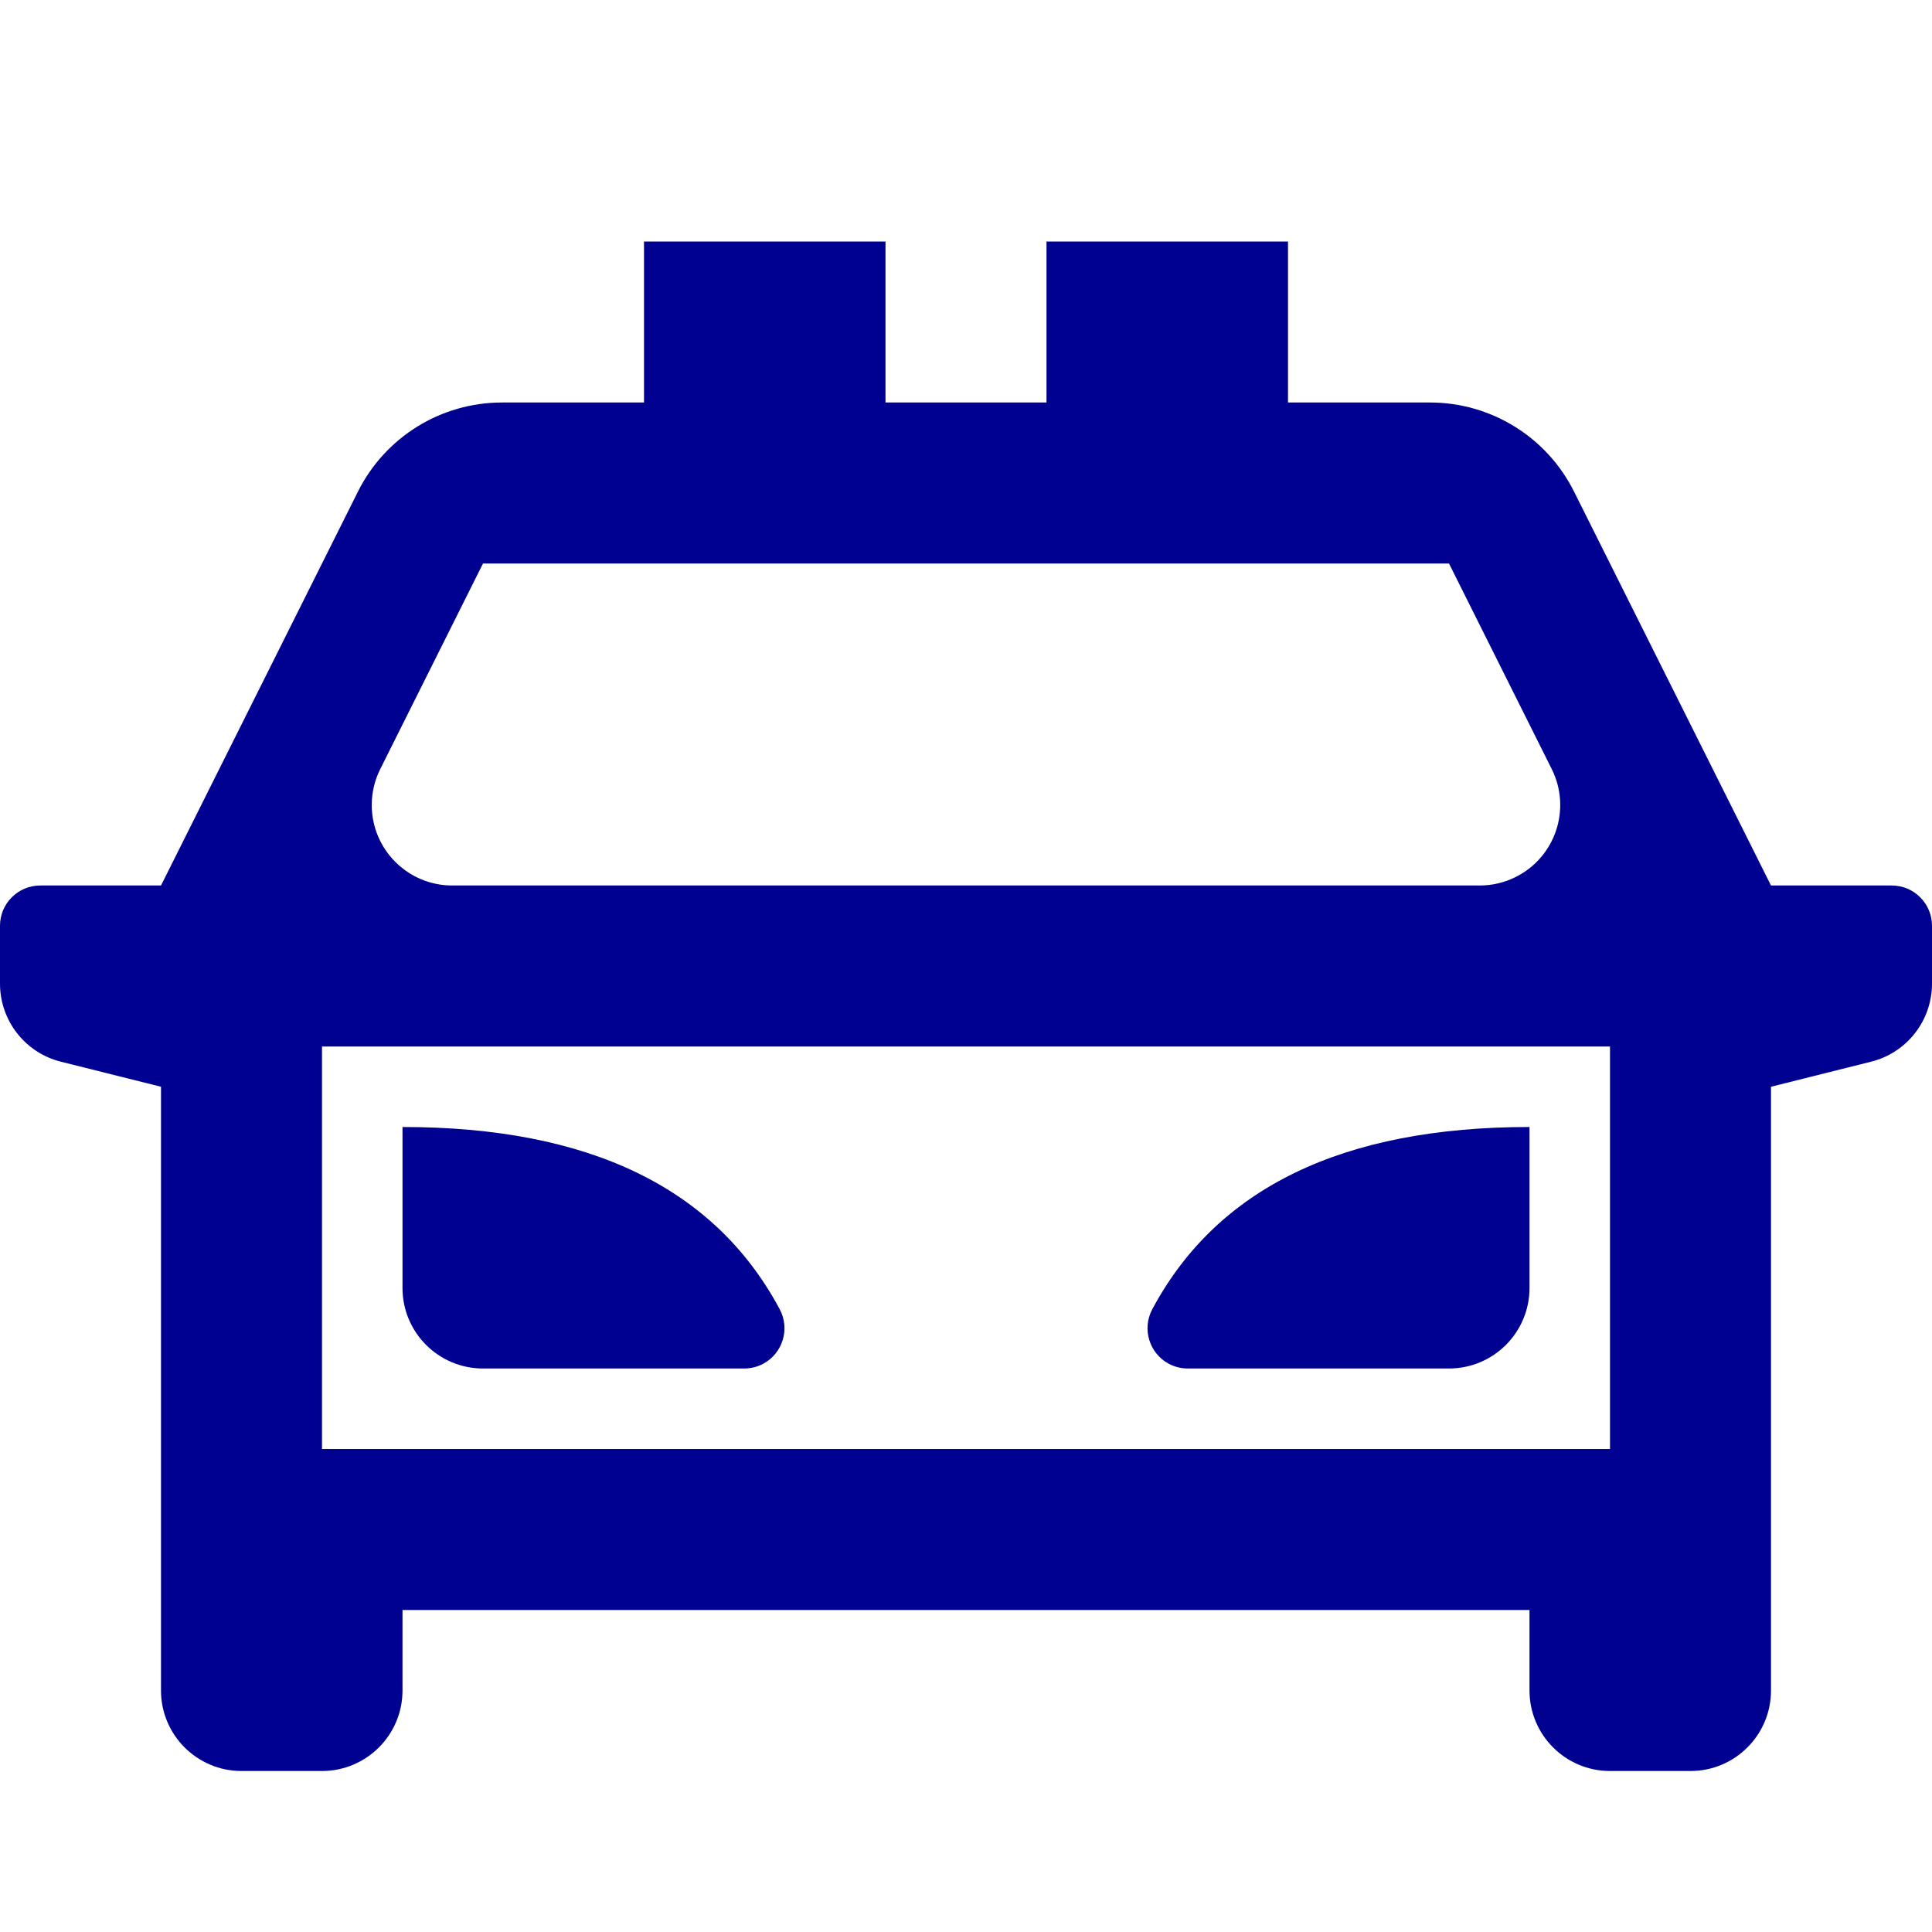
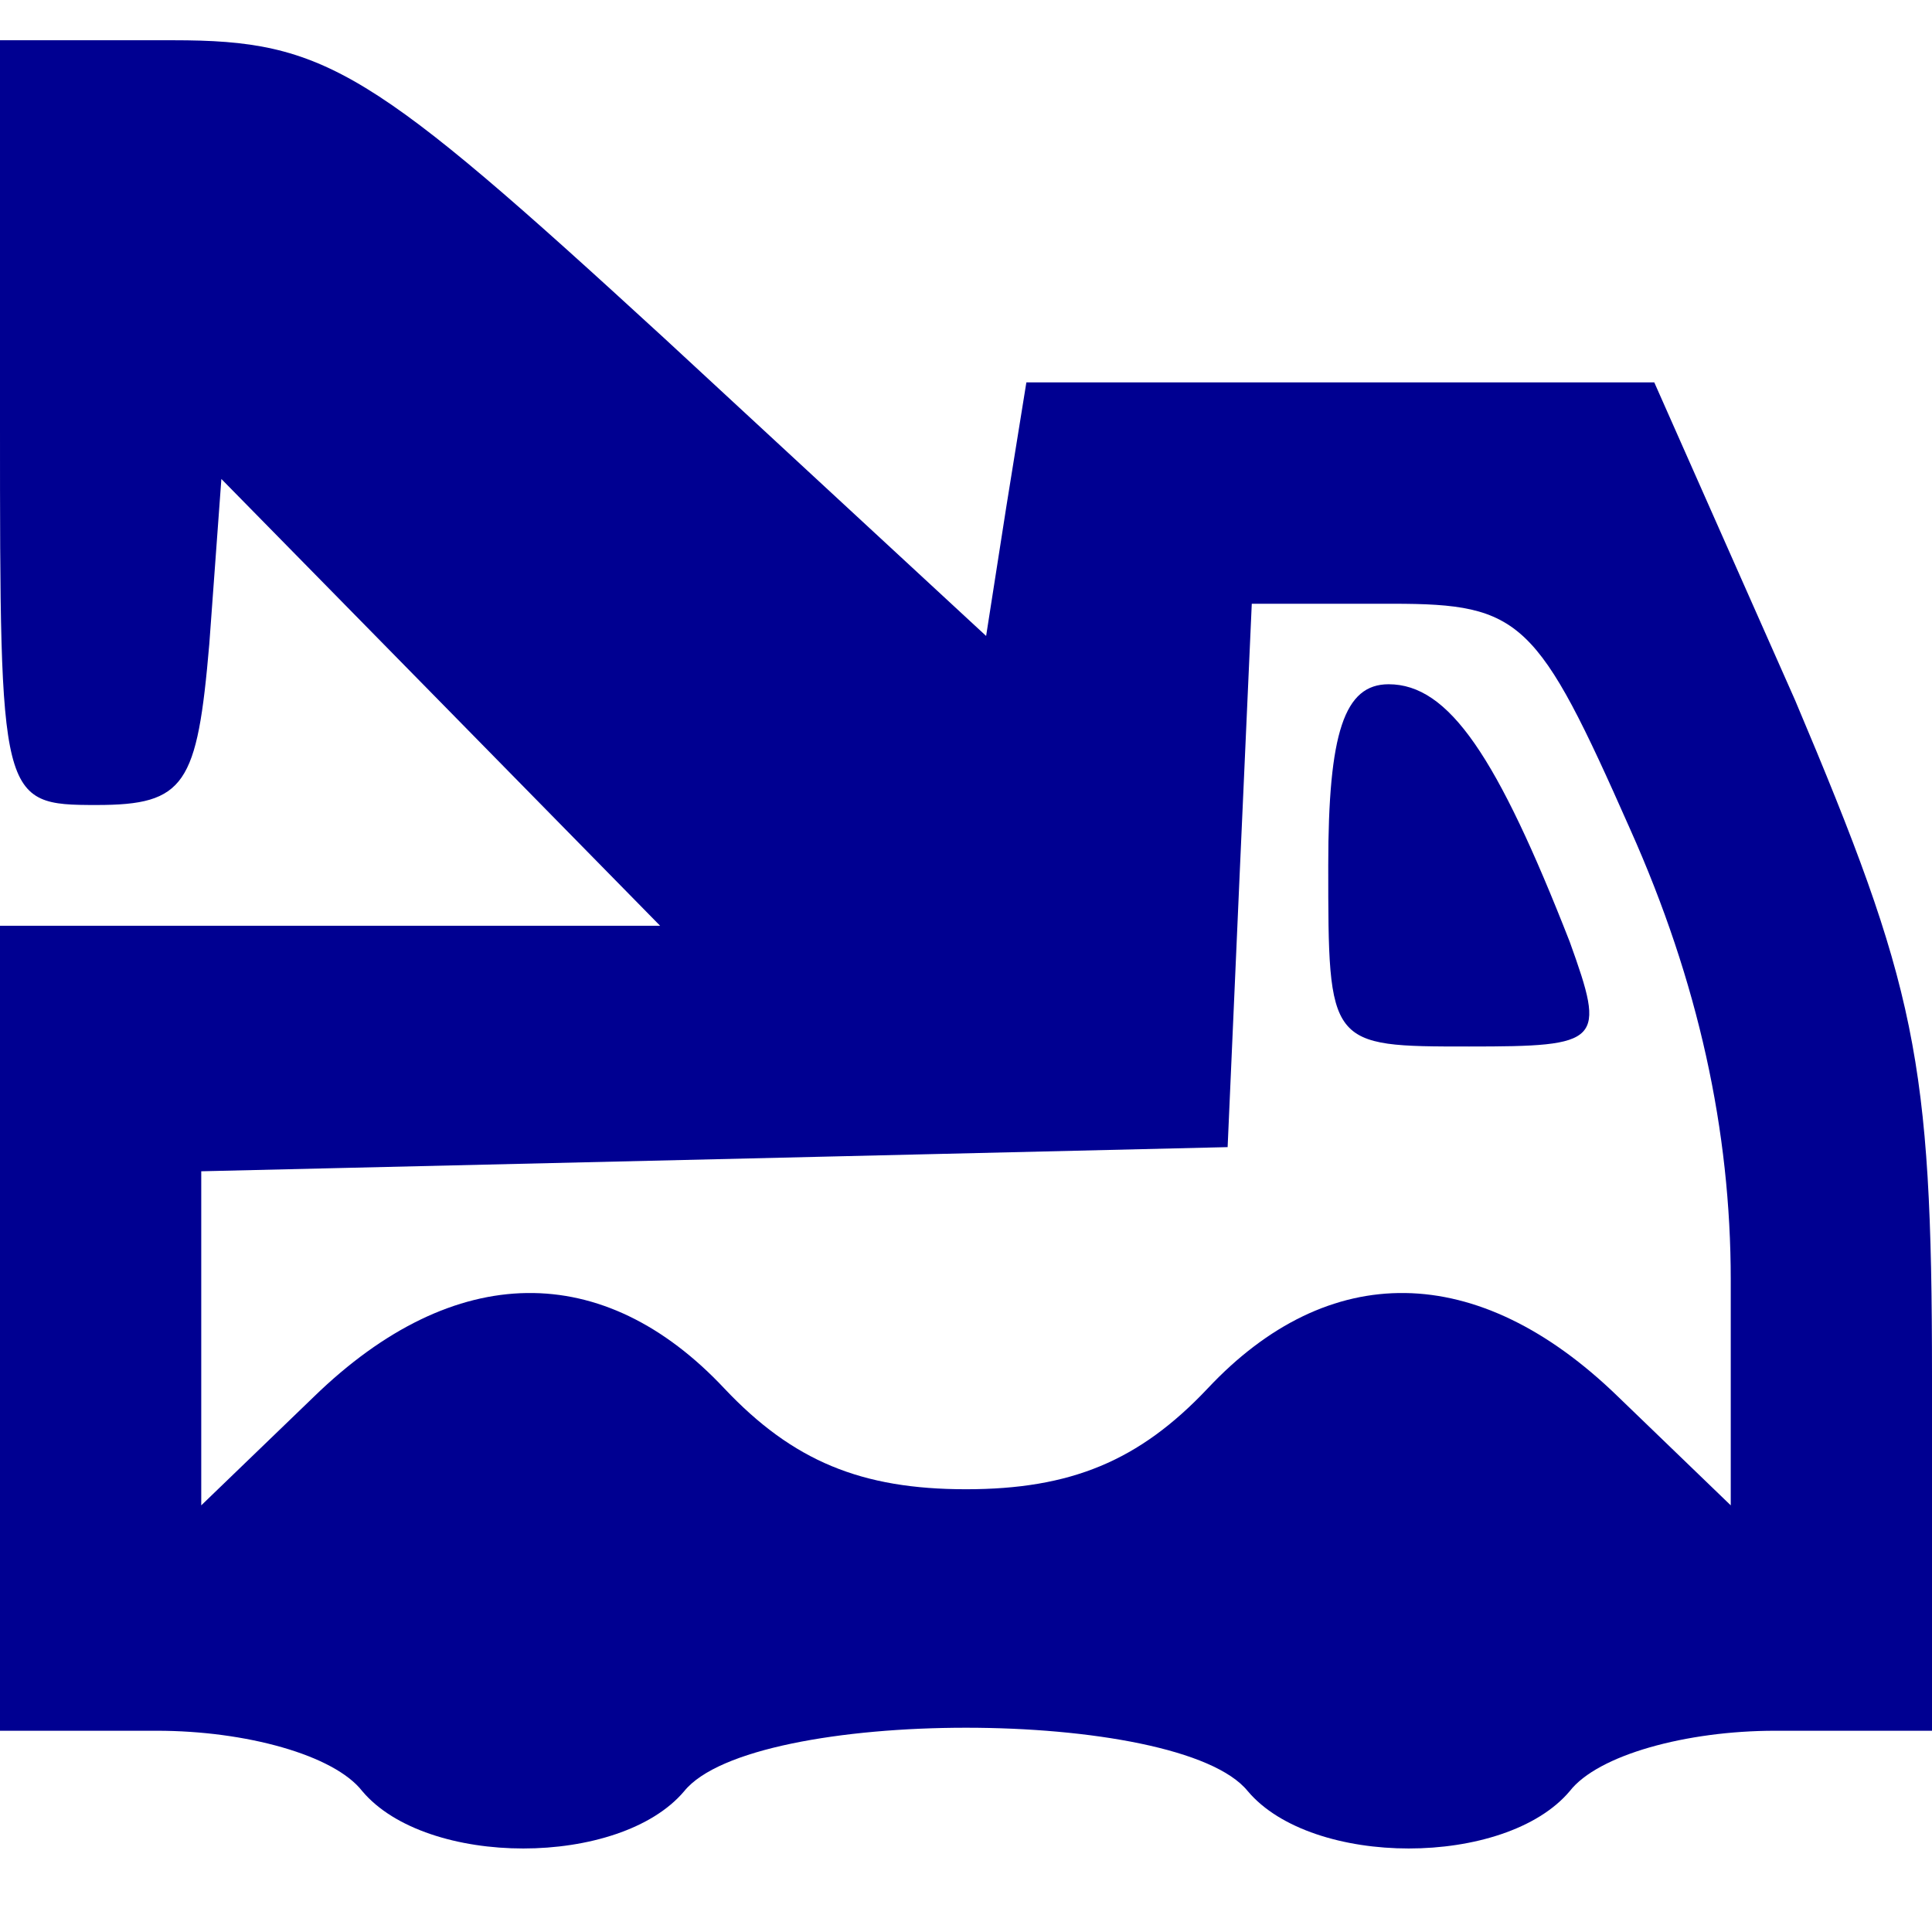
- <svg xmlns="http://www.w3.org/2000/svg" viewBox="0 0 24 24" fill="rgba(0,0,145,1)">
-   <path d="M4 13V18H20V13H4ZM5.618 11H18.382C18.537 11 18.69 10.964 18.829 10.894C19.323 10.647 19.523 10.047 19.276 9.553L18 7H6L4.724 9.553C4.654 9.692 4.618 9.845 4.618 10C4.618 10.552 5.066 11 5.618 11ZM22 13.5V21C22 21.552 21.552 22 21 22H20C19.448 22 19 21.552 19 21V20H5V21C5 21.552 4.552 22 4 22H3C2.448 22 2 21.552 2 21V13.5L0.757 13.189C0.312 13.078 0 12.678 0 12.219V11.5C0 11.224 0.224 11 0.5 11H2L4.447 6.106C4.786 5.428 5.479 5 6.236 5H8V3H11V5H13V3H16V5H17.764C18.521 5 19.214 5.428 19.553 6.106L22 11H23.5C23.776 11 24 11.224 24 11.5V12.219C24 12.678 23.688 13.078 23.242 13.189L22 13.5ZM5 14C7.317 14 8.879 14.755 9.686 16.264L9.686 16.264C9.816 16.508 9.724 16.811 9.481 16.941C9.408 16.98 9.327 17 9.245 17H6C5.448 17 5 16.552 5 16V14ZM19 14V16C19 16.552 18.552 17 18 17H14.755C14.673 17 14.592 16.98 14.519 16.941C14.276 16.811 14.184 16.508 14.314 16.264L14.314 16.264C15.121 14.755 16.683 14 19 14Z" />
+ <svg xmlns="http://www.w3.org/2000/svg" viewBox="0 0 48 48" fill="rgba(0,0,145,1)">
+   <g transform="translate(0,48) scale(0.1,-0.1)">
+     <path d="M0 375 c0 -94 0 -95 24 -95 22 0 25 5 28 40 l3 41 55 -56 54 -55 -82 0 -82 0 0 -100 0 -100 39 0 c22 0 44 -6 51 -15 16 -19 64 -19 80 0 17 21 123 21 140 0 16 -19 64 -19 80 0 7 9 29 15 51 15 l39 0 0 88 c0 79 -4 97 -34 168 l-35 79 -78 0 -78 0 -5 -31 -5 -32 -80 74 c-73 67 -84 74 -122 74 l-43 0 0 -95z m405 -101 c17 -38 25 -75 25 -112 l0 -56 -28 27 c-35 34 -72 34 -102 2 -17 -18 -34 -25 -60 -25 -26 0 -43 7 -60 25 -30 32 -67 32 -102 -2 l-28 -27 0 42 0 41 128 3 127 3 3 68 3 67 35 0 c32 0 36 -4 59 -56z" />
+     <path d="M330 265 c0 -45 0 -45 35 -45 33 0 34 1 25 26 -18 46 -30 64 -45 64 -11 0 -15 -12 -15 -45z" />
+   </g>
</svg>
